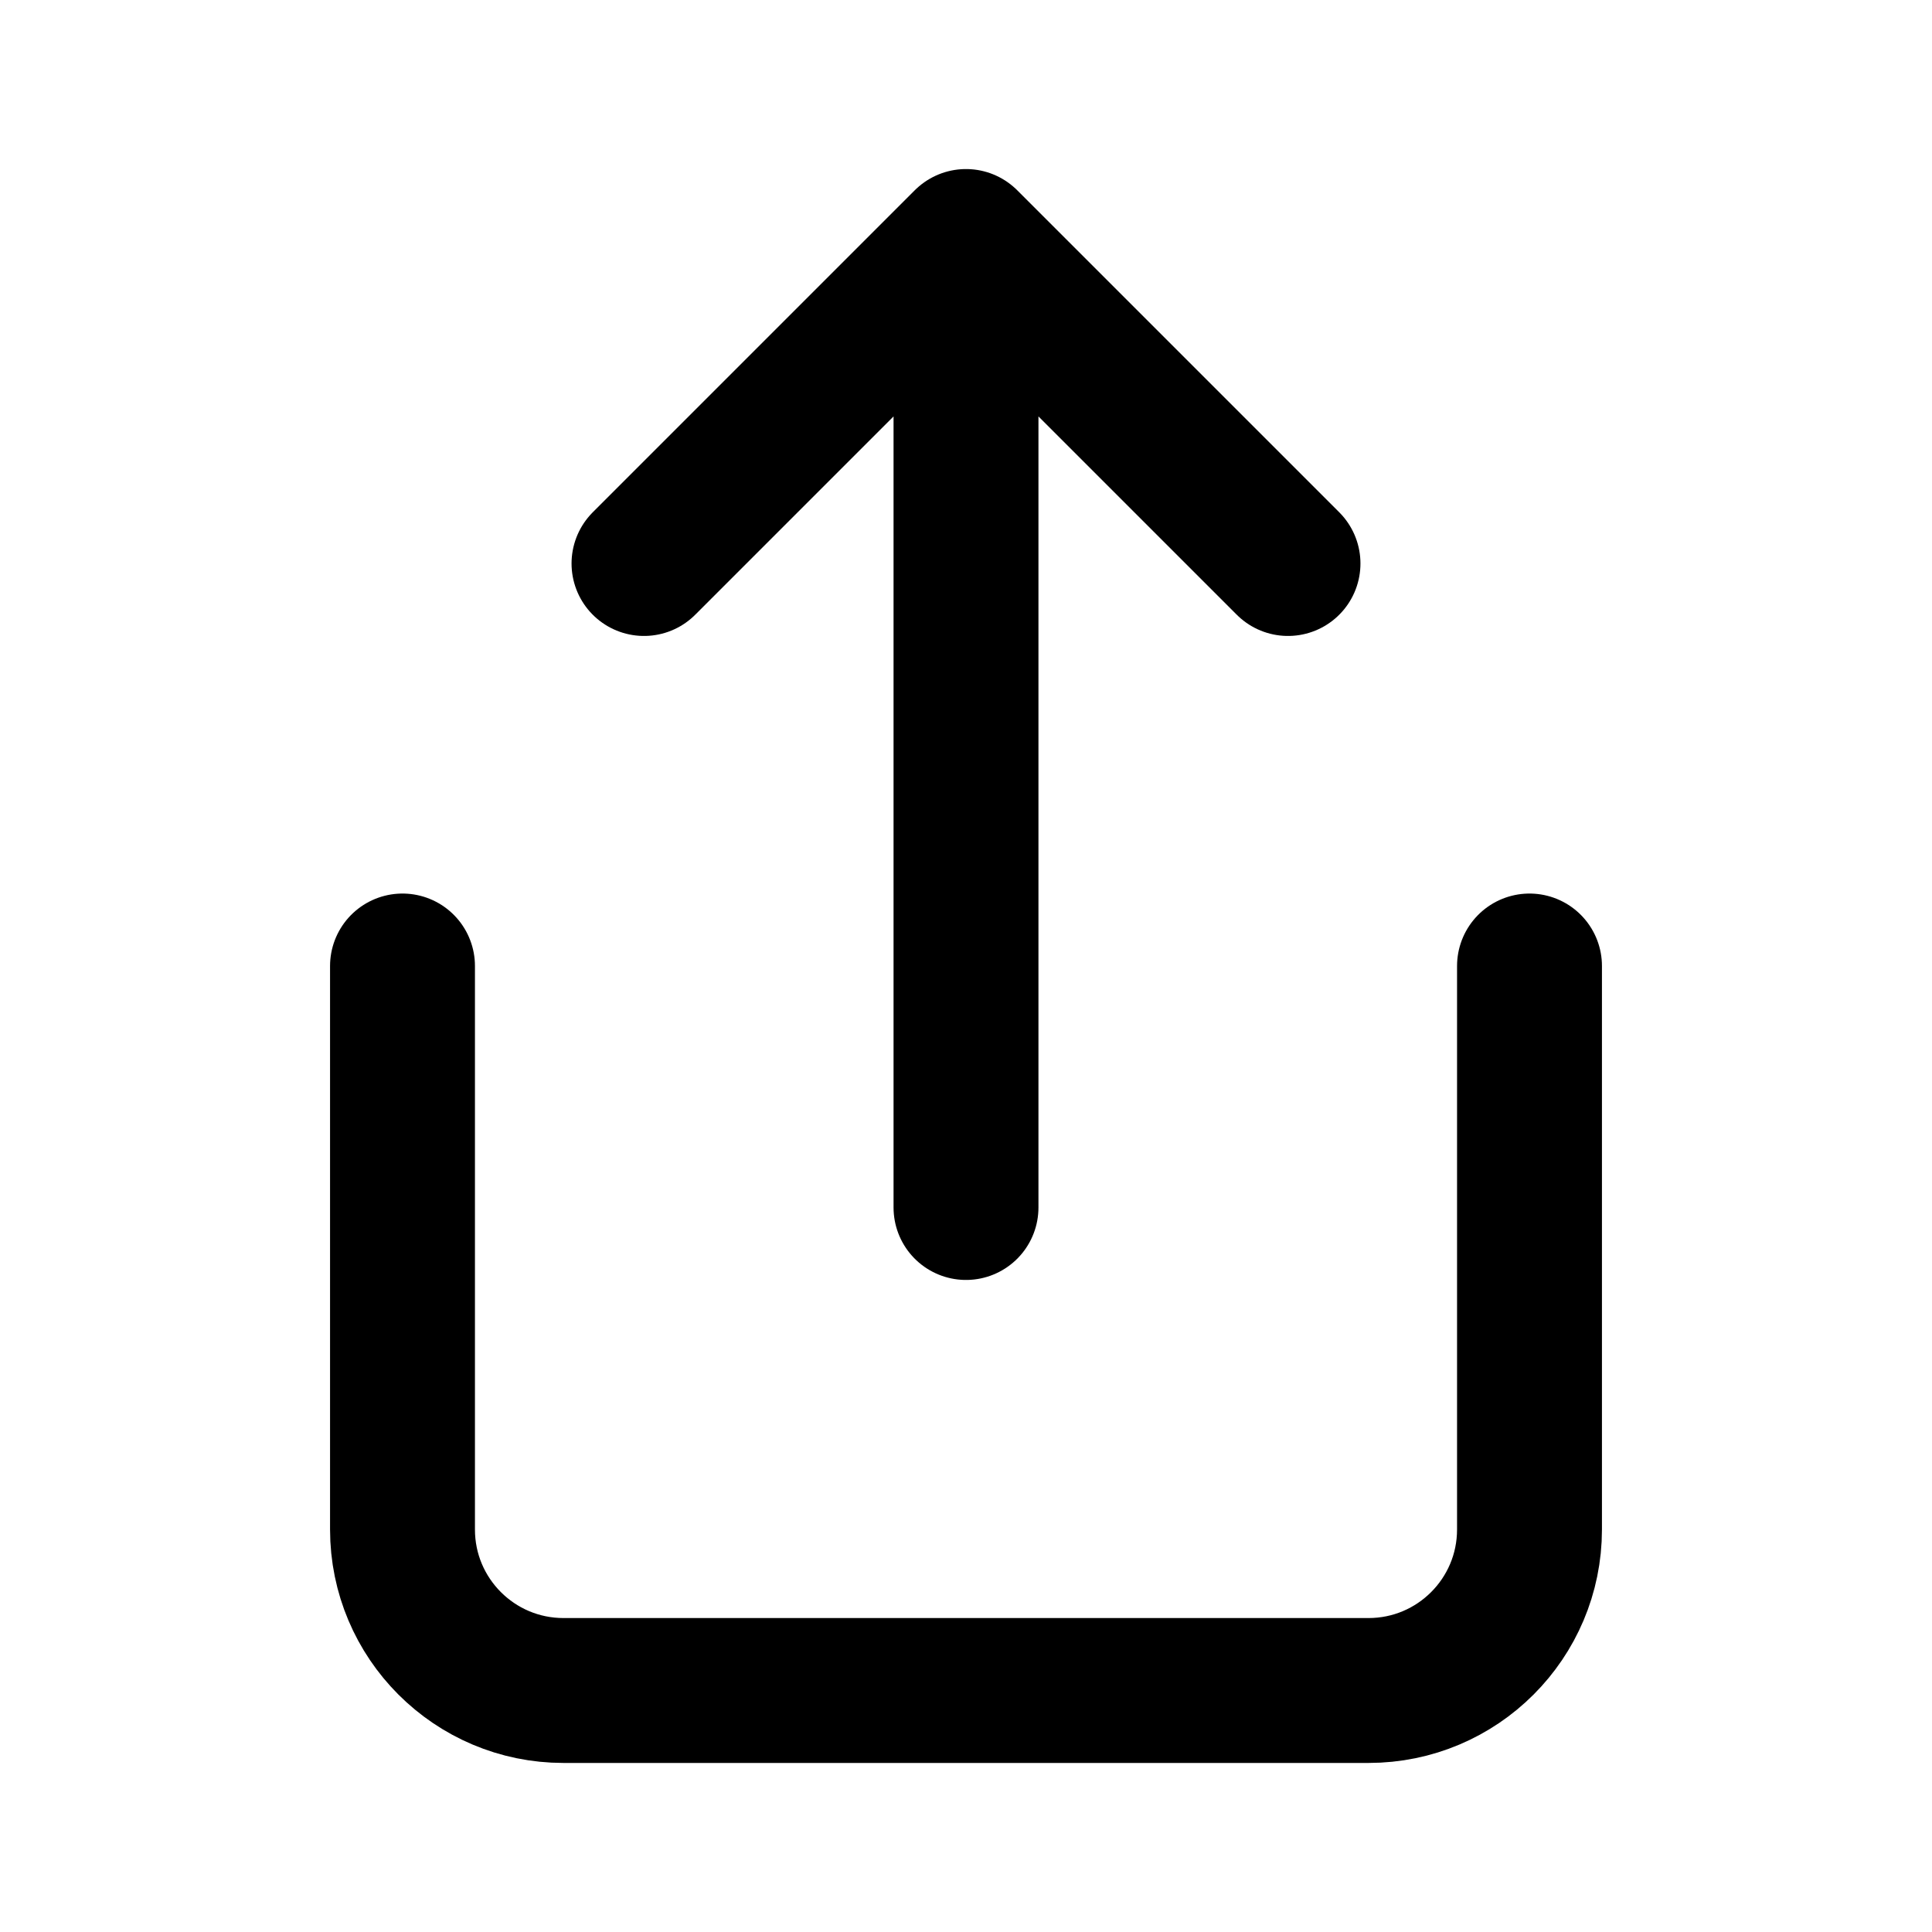
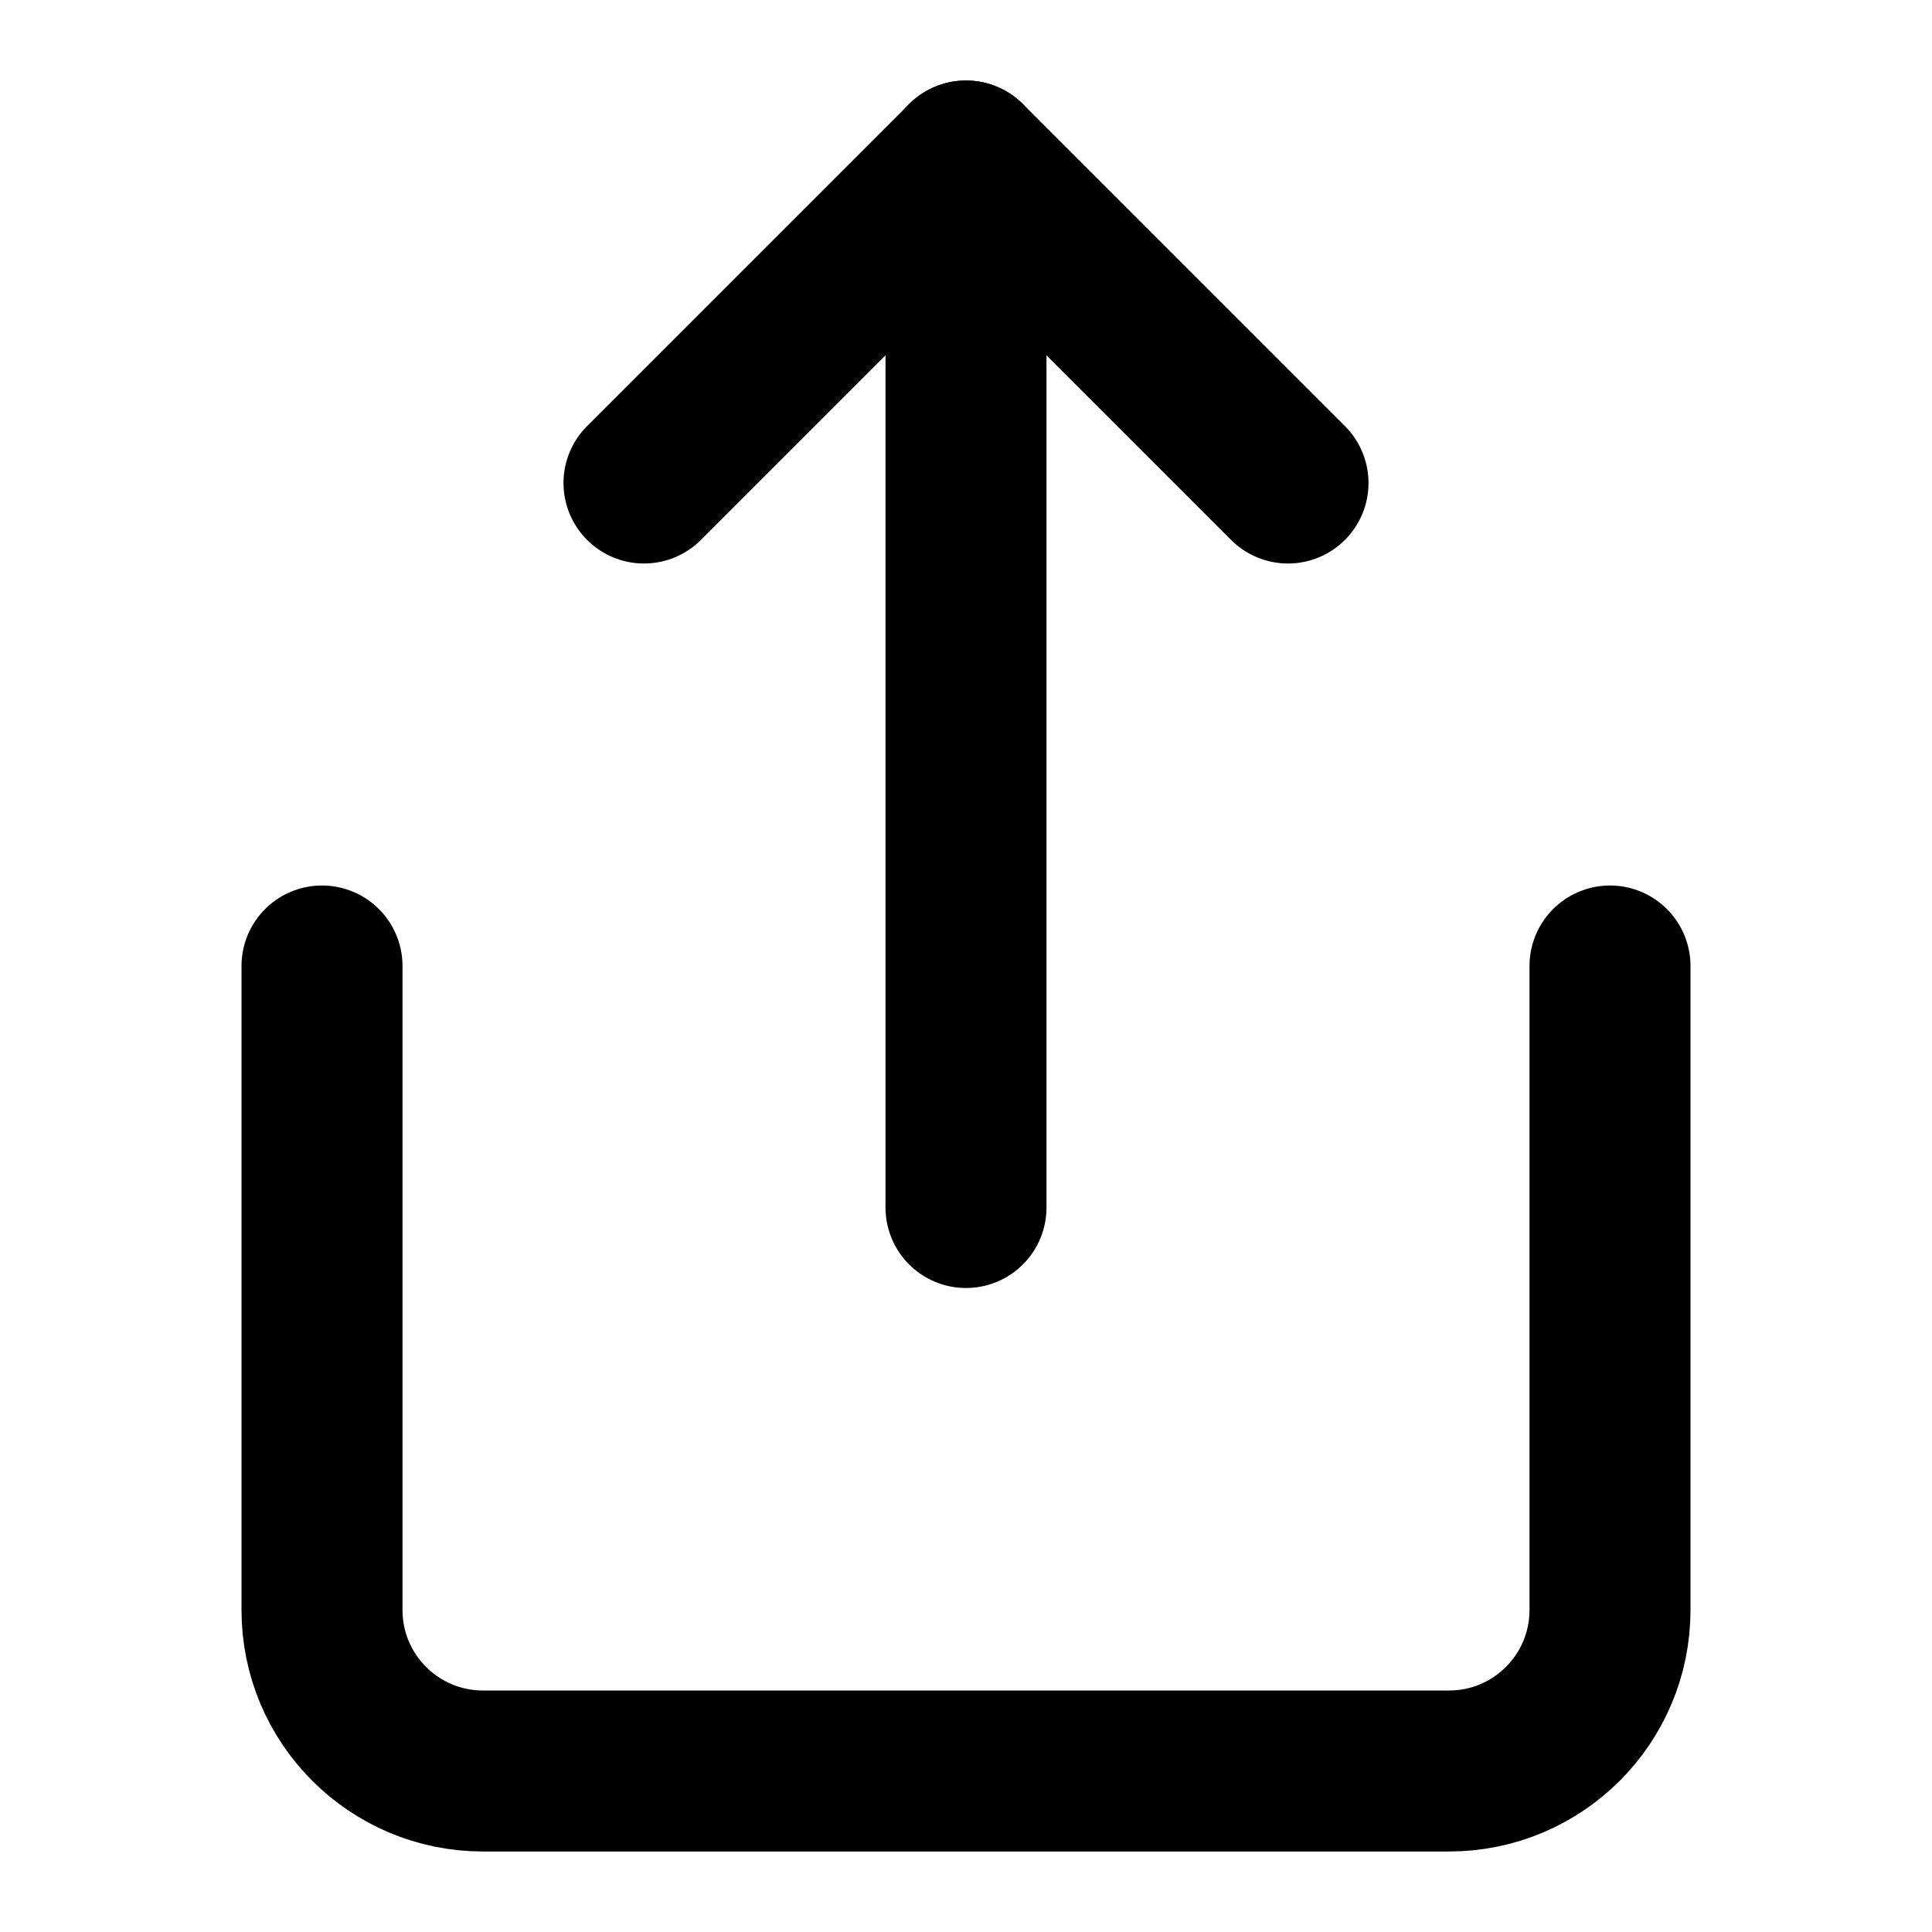
- <svg xmlns="http://www.w3.org/2000/svg" width="24" height="24" viewBox="0 0 24 24" fill="none" stroke="#000" stroke-width="1.8" stroke-linecap="round" stroke-linejoin="round">
-   <path d="M12 15V3m-4 4 4-4 4 4M5 12v7a2 2 0 0 0 2 2h10a2 2 0 0 0 2-2v-7" />
+ <svg xmlns="http://www.w3.org/2000/svg" width="24" height="24" viewBox="0 0 24 24" fill="none" stroke="#000" stroke-width="2" stroke-linecap="round" stroke-linejoin="round">
+   <path d="M4 12v8a2 2 0 0 0 2 2h12a2 2 0 0 0 2-2v-8" />
+   <polyline points="16 6 12 2 8 6" />
+   <line x1="12" x2="12" y1="2" y2="15" />
</svg>
